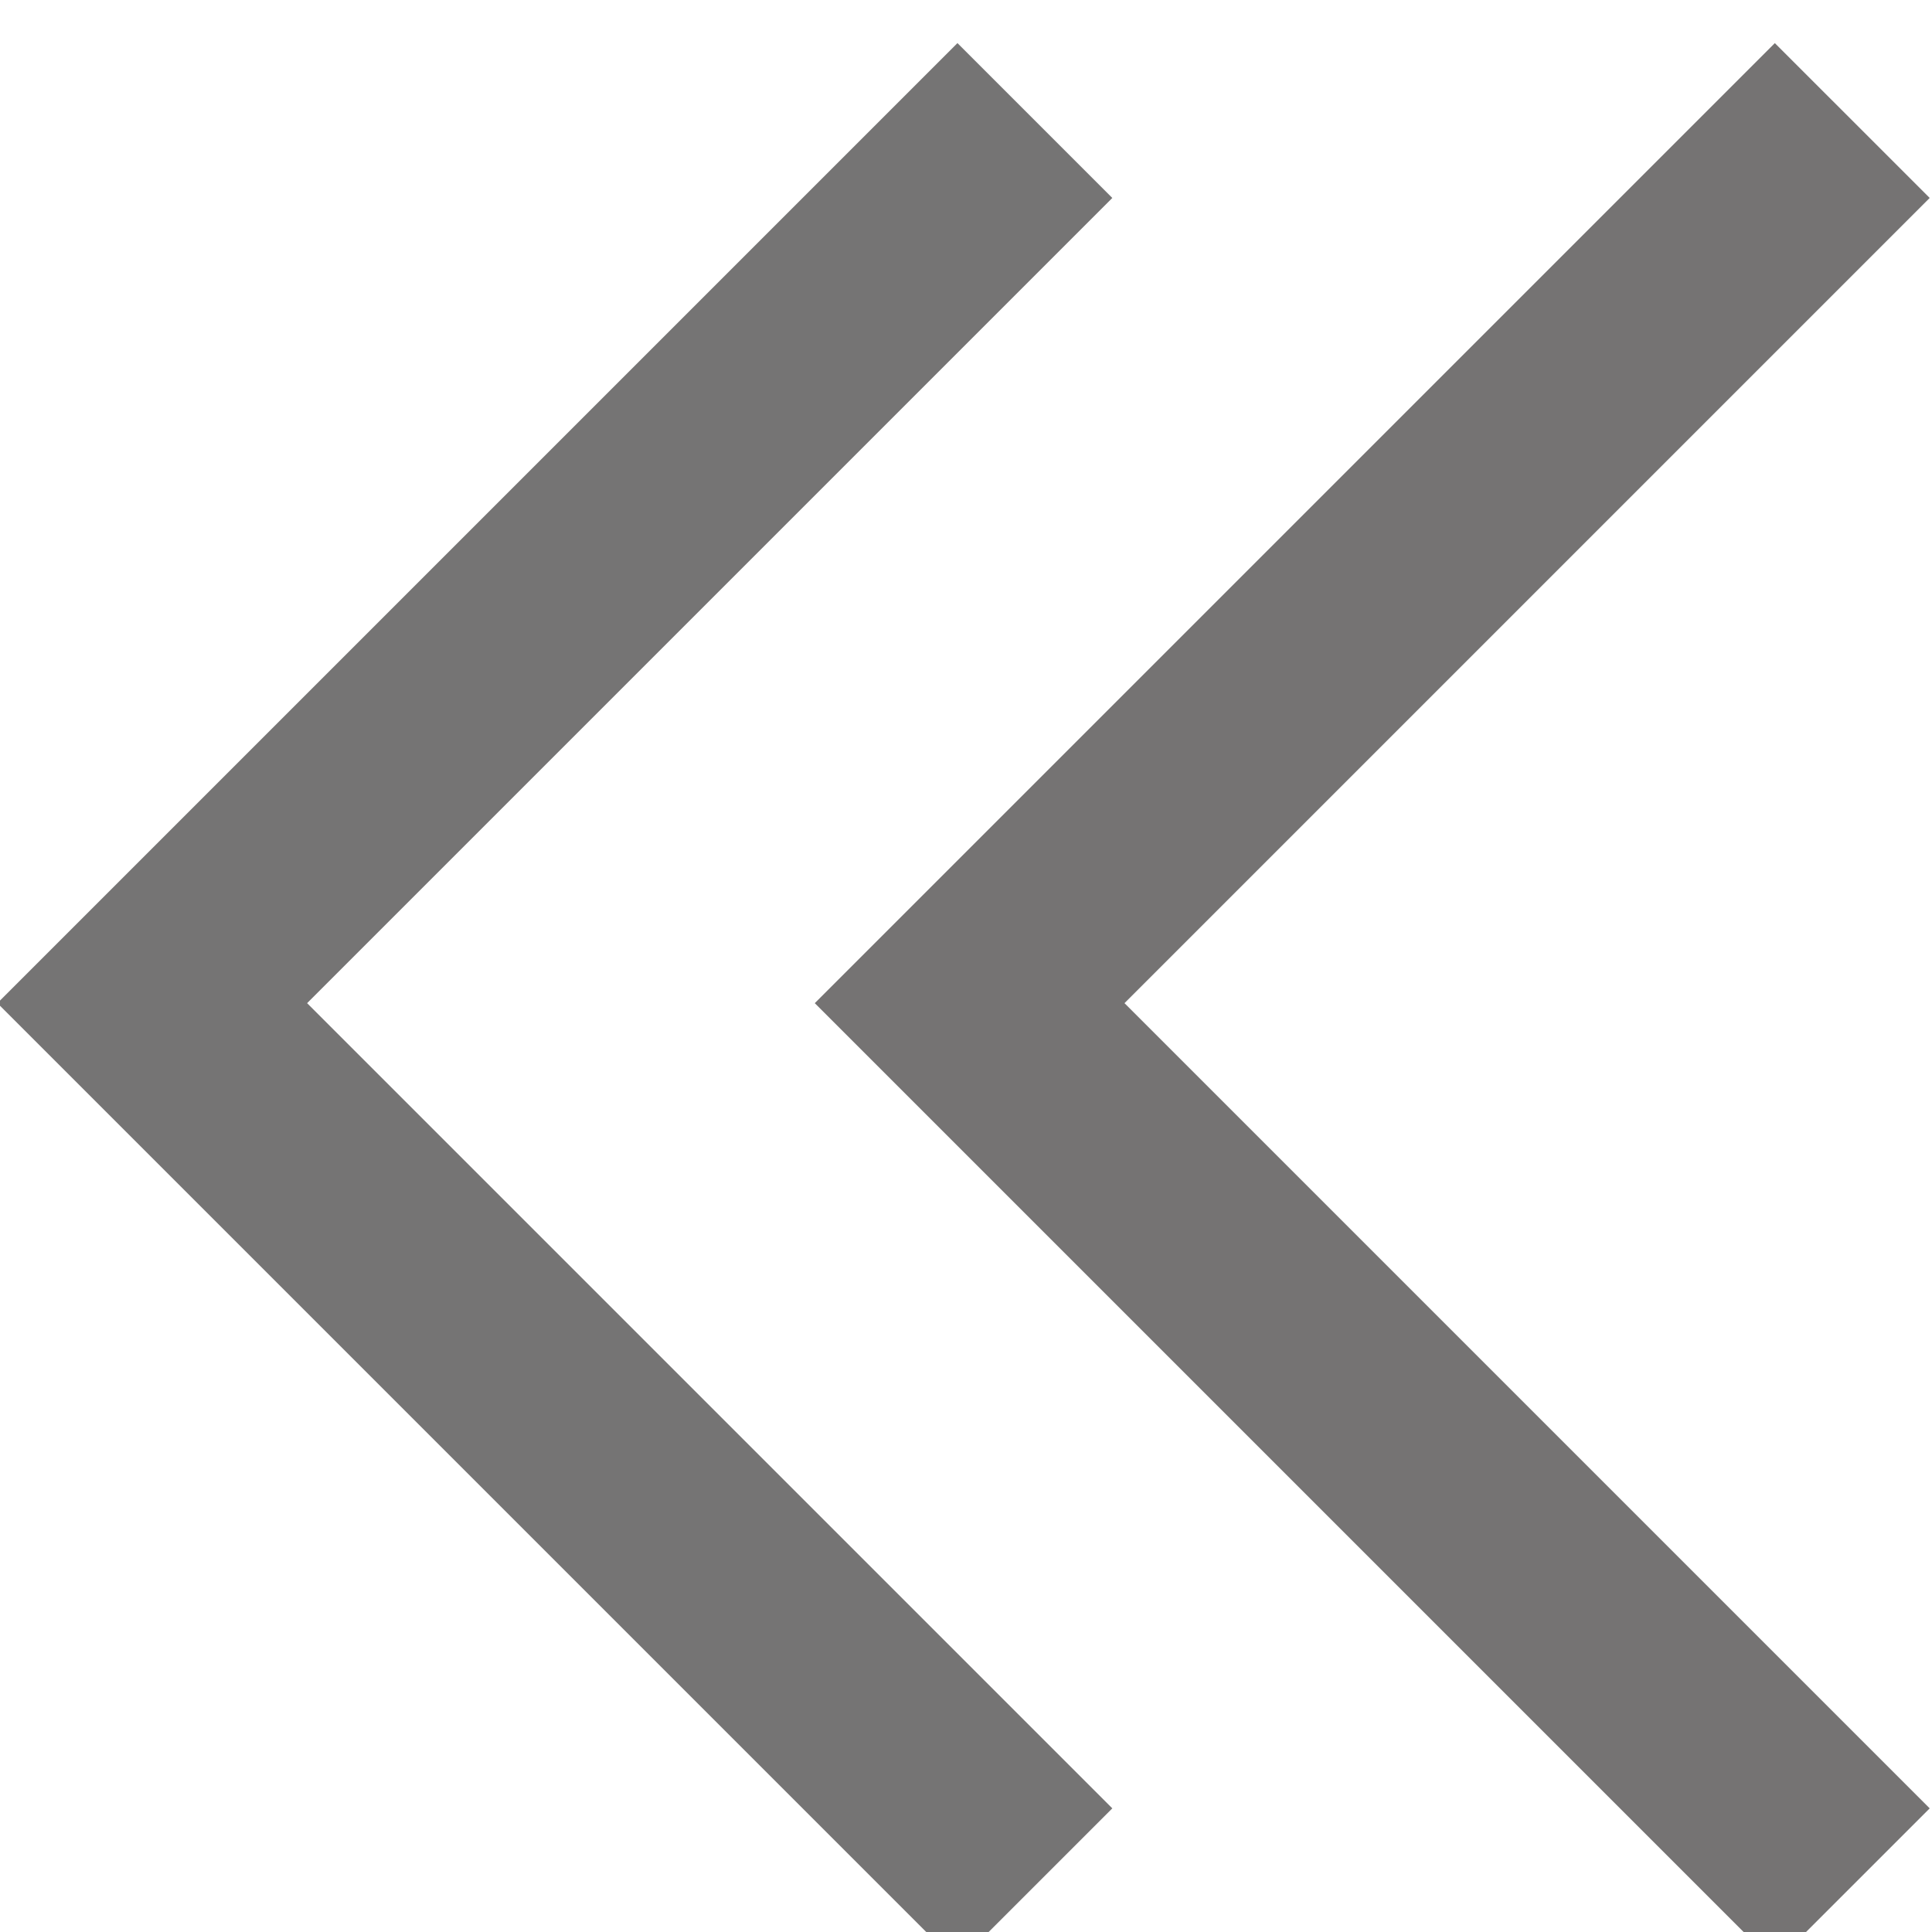
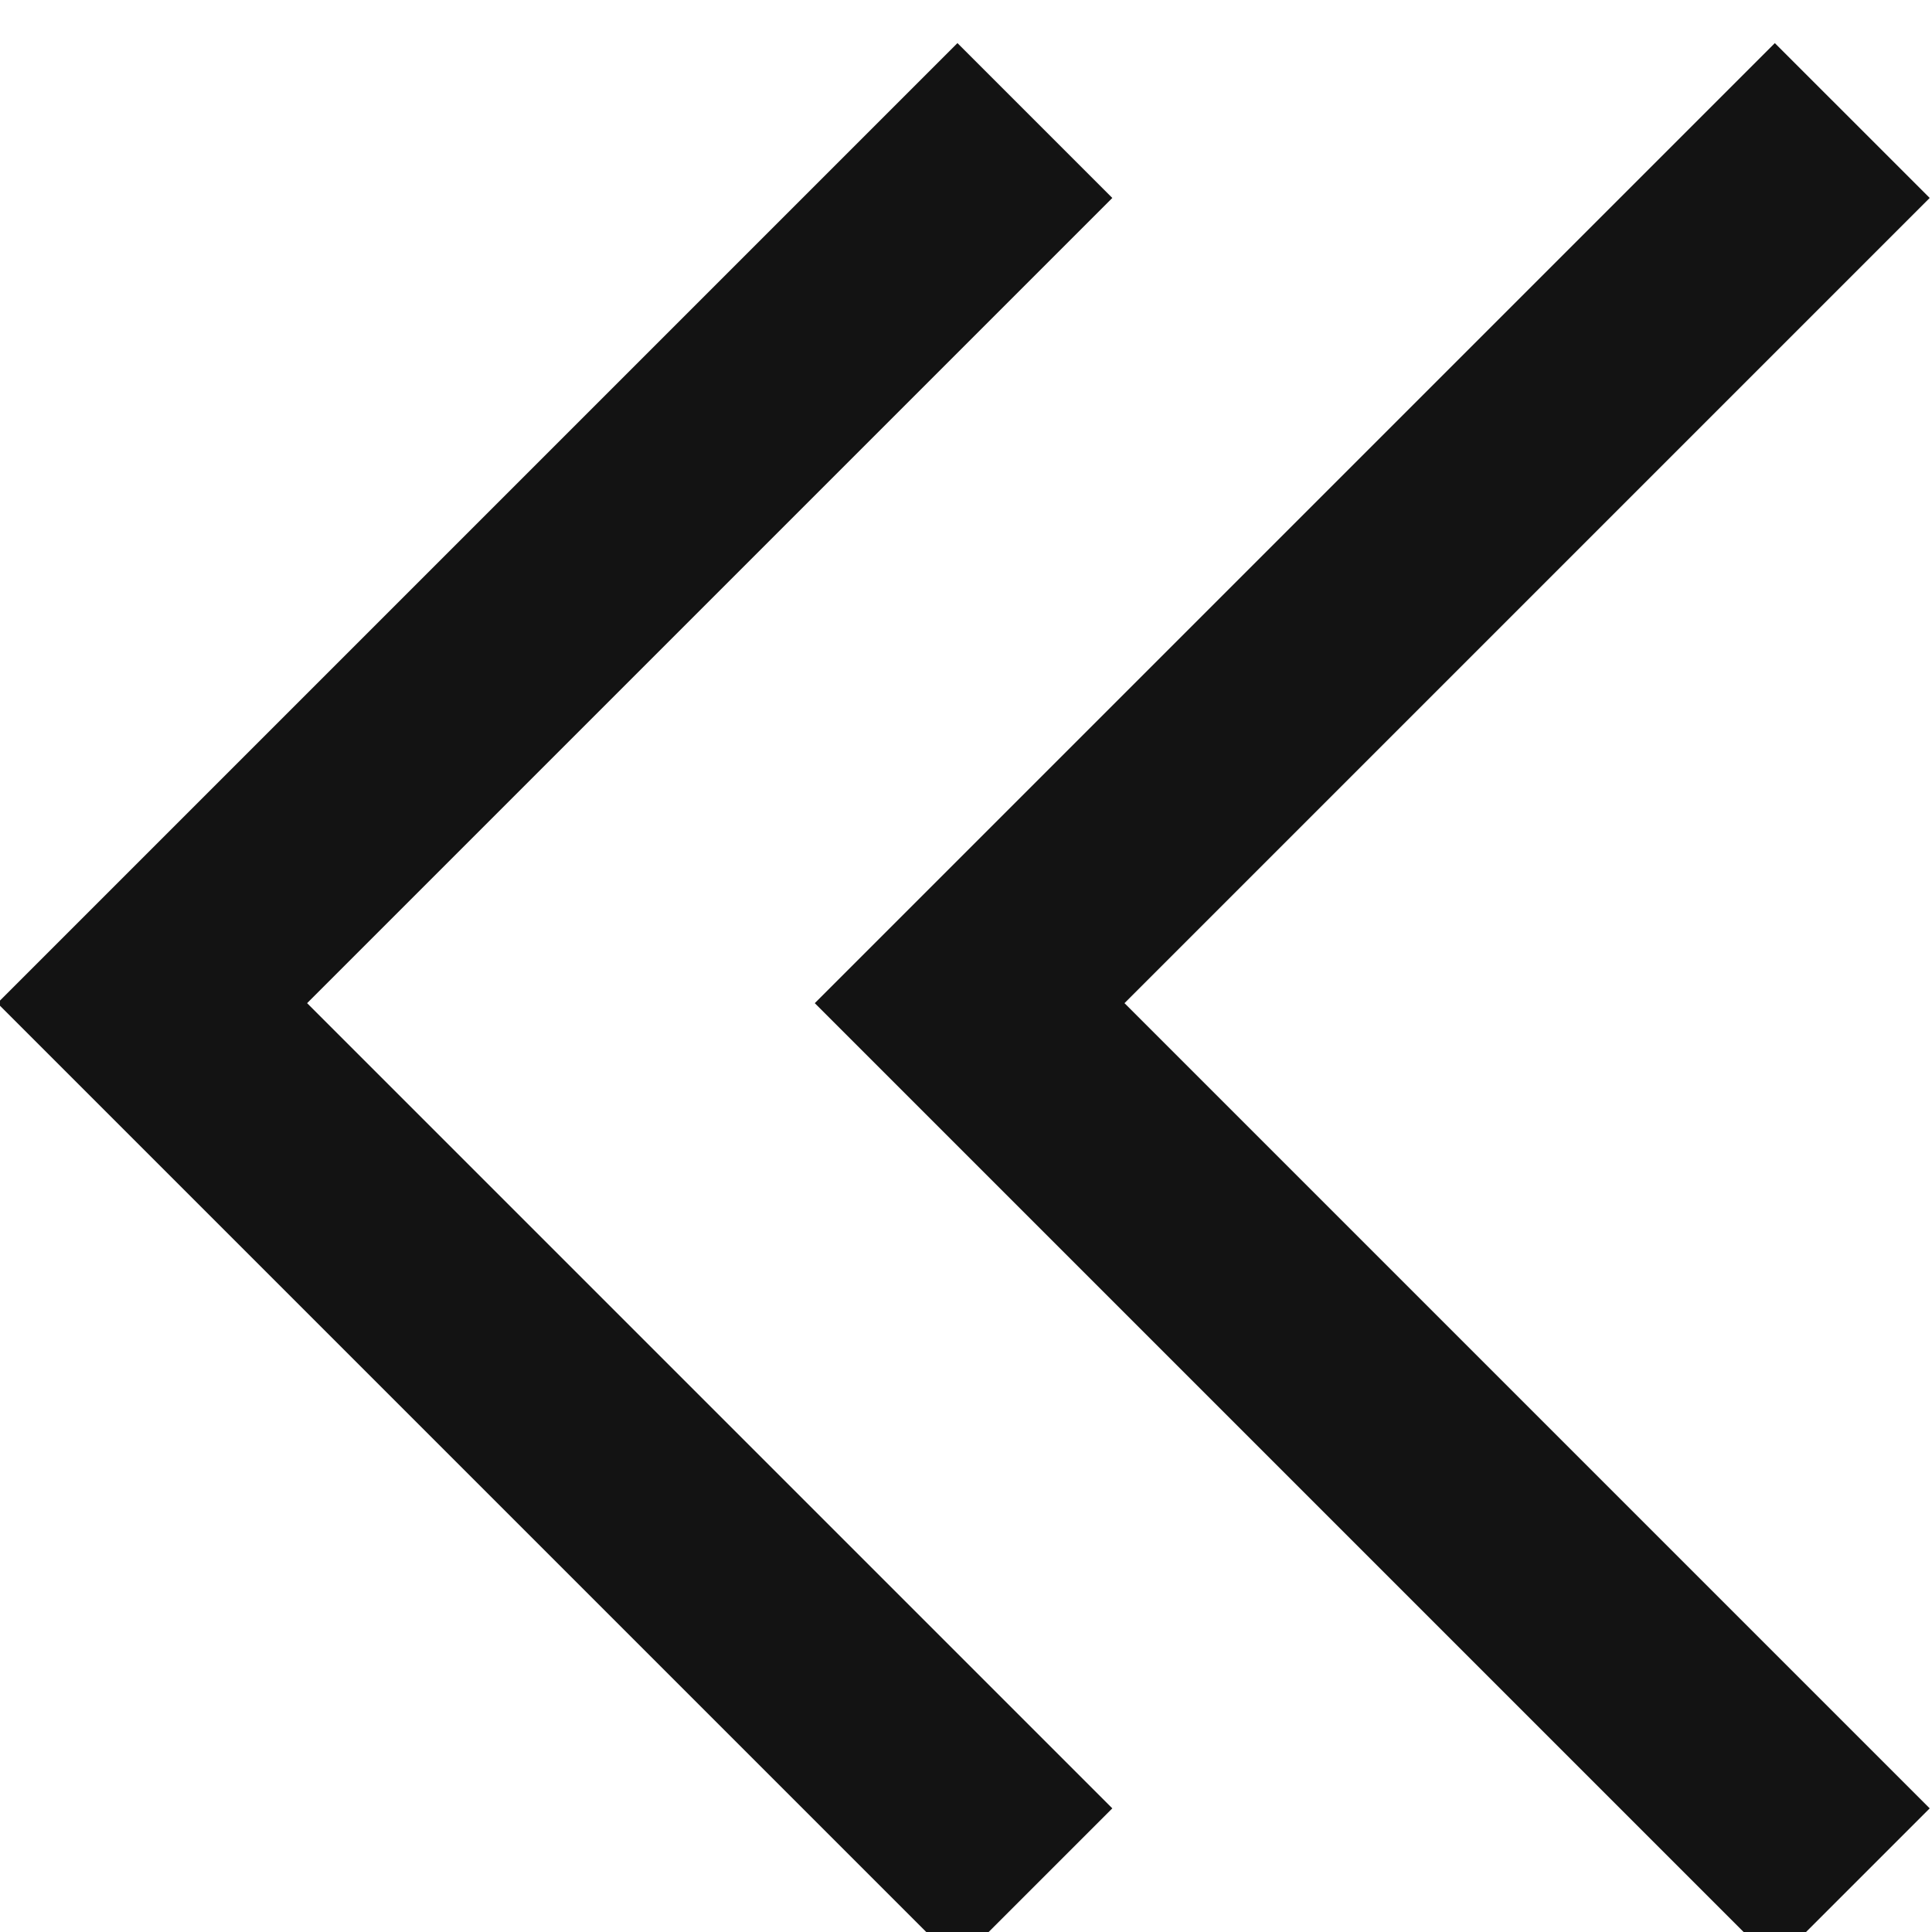
<svg xmlns="http://www.w3.org/2000/svg" enable-background="new 0 0 26 26" id="Layer_1" version="1.1" viewBox="0 0 26 26" xml:space="preserve">
  <g>
-     <polygon fill="#757373" points="23.885,0.58 25.969,2.664 15.133,13.5 25.969,24.336 23.885,26.42 10.965,13.5  " id="id_109" />
-     <polygon fill="#757474" points="12.885,0.58 14.969,2.664 4.133,13.5 14.969,24.336 12.885,26.42 -0.035,13.5  " id="id_110" />
+     <polygon fill="#131313" points="23.885,0.58 25.969,2.664 15.133,13.5 25.969,24.336 23.885,26.42 10.965,13.5  " id="id_109" />
+     <polygon fill="#131313" points="12.885,0.58 14.969,2.664 4.133,13.5 14.969,24.336 12.885,26.42 -0.035,13.5  " id="id_110" />
  </g>
</svg>
